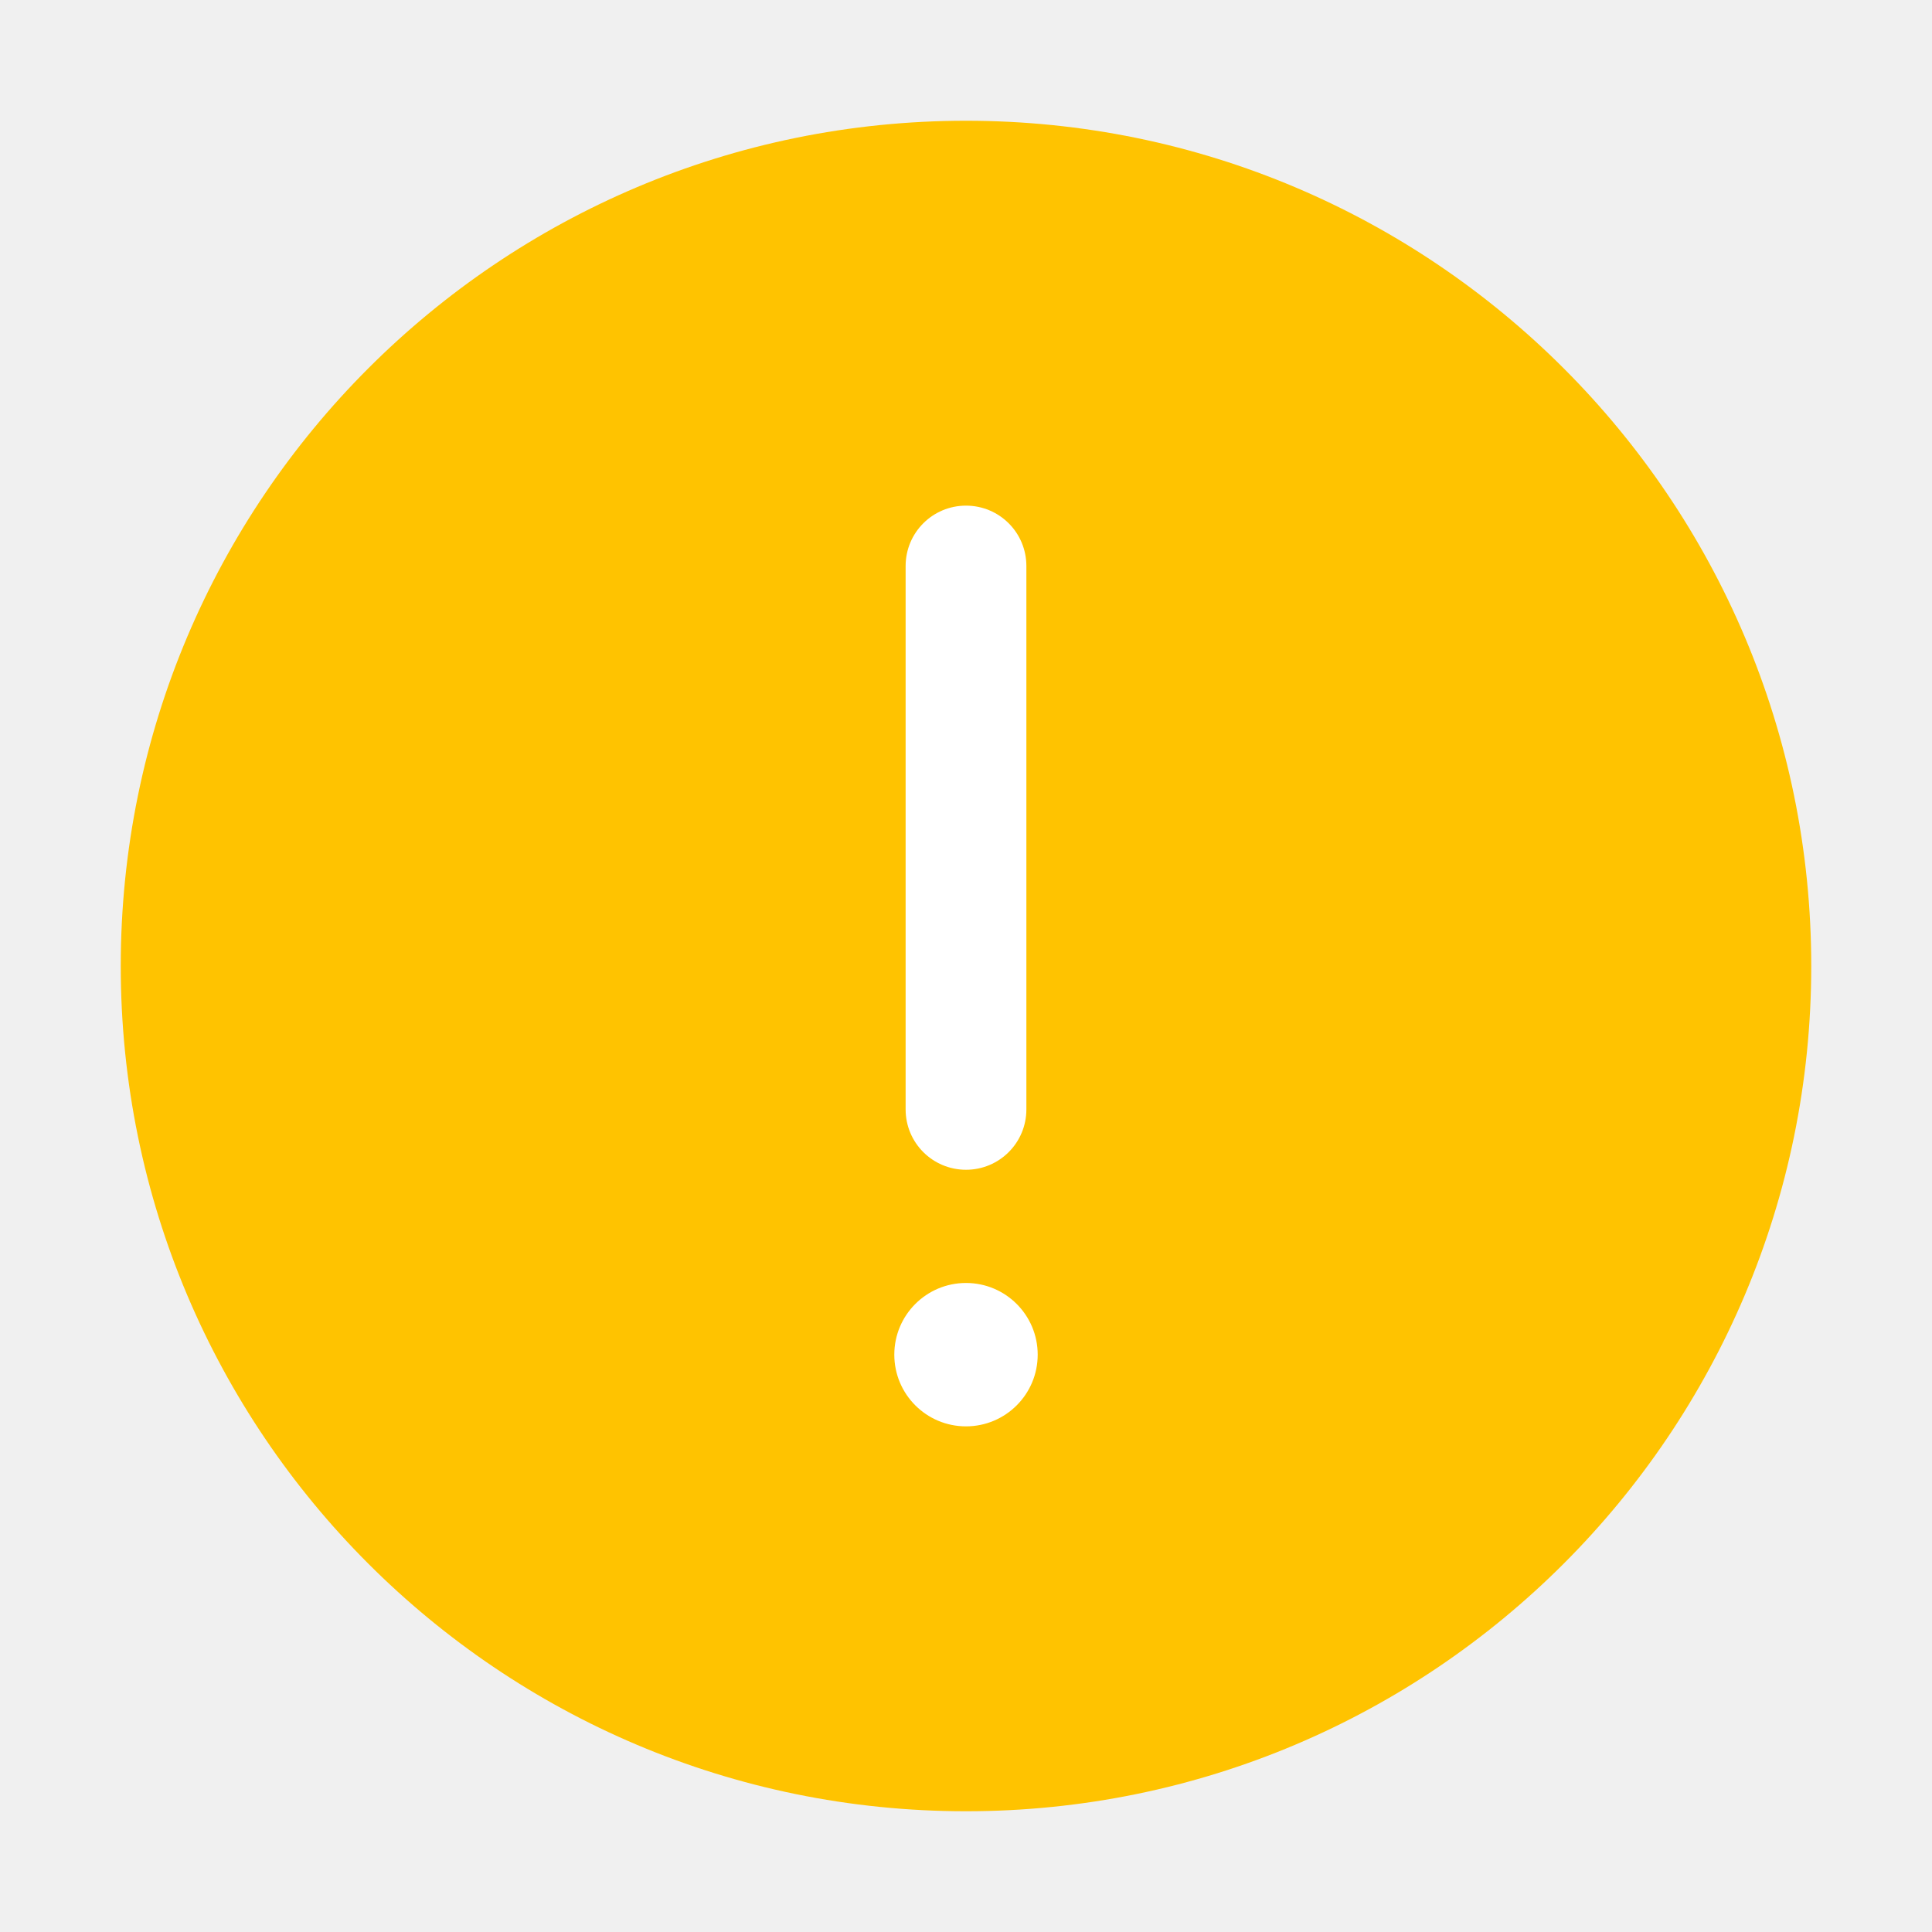
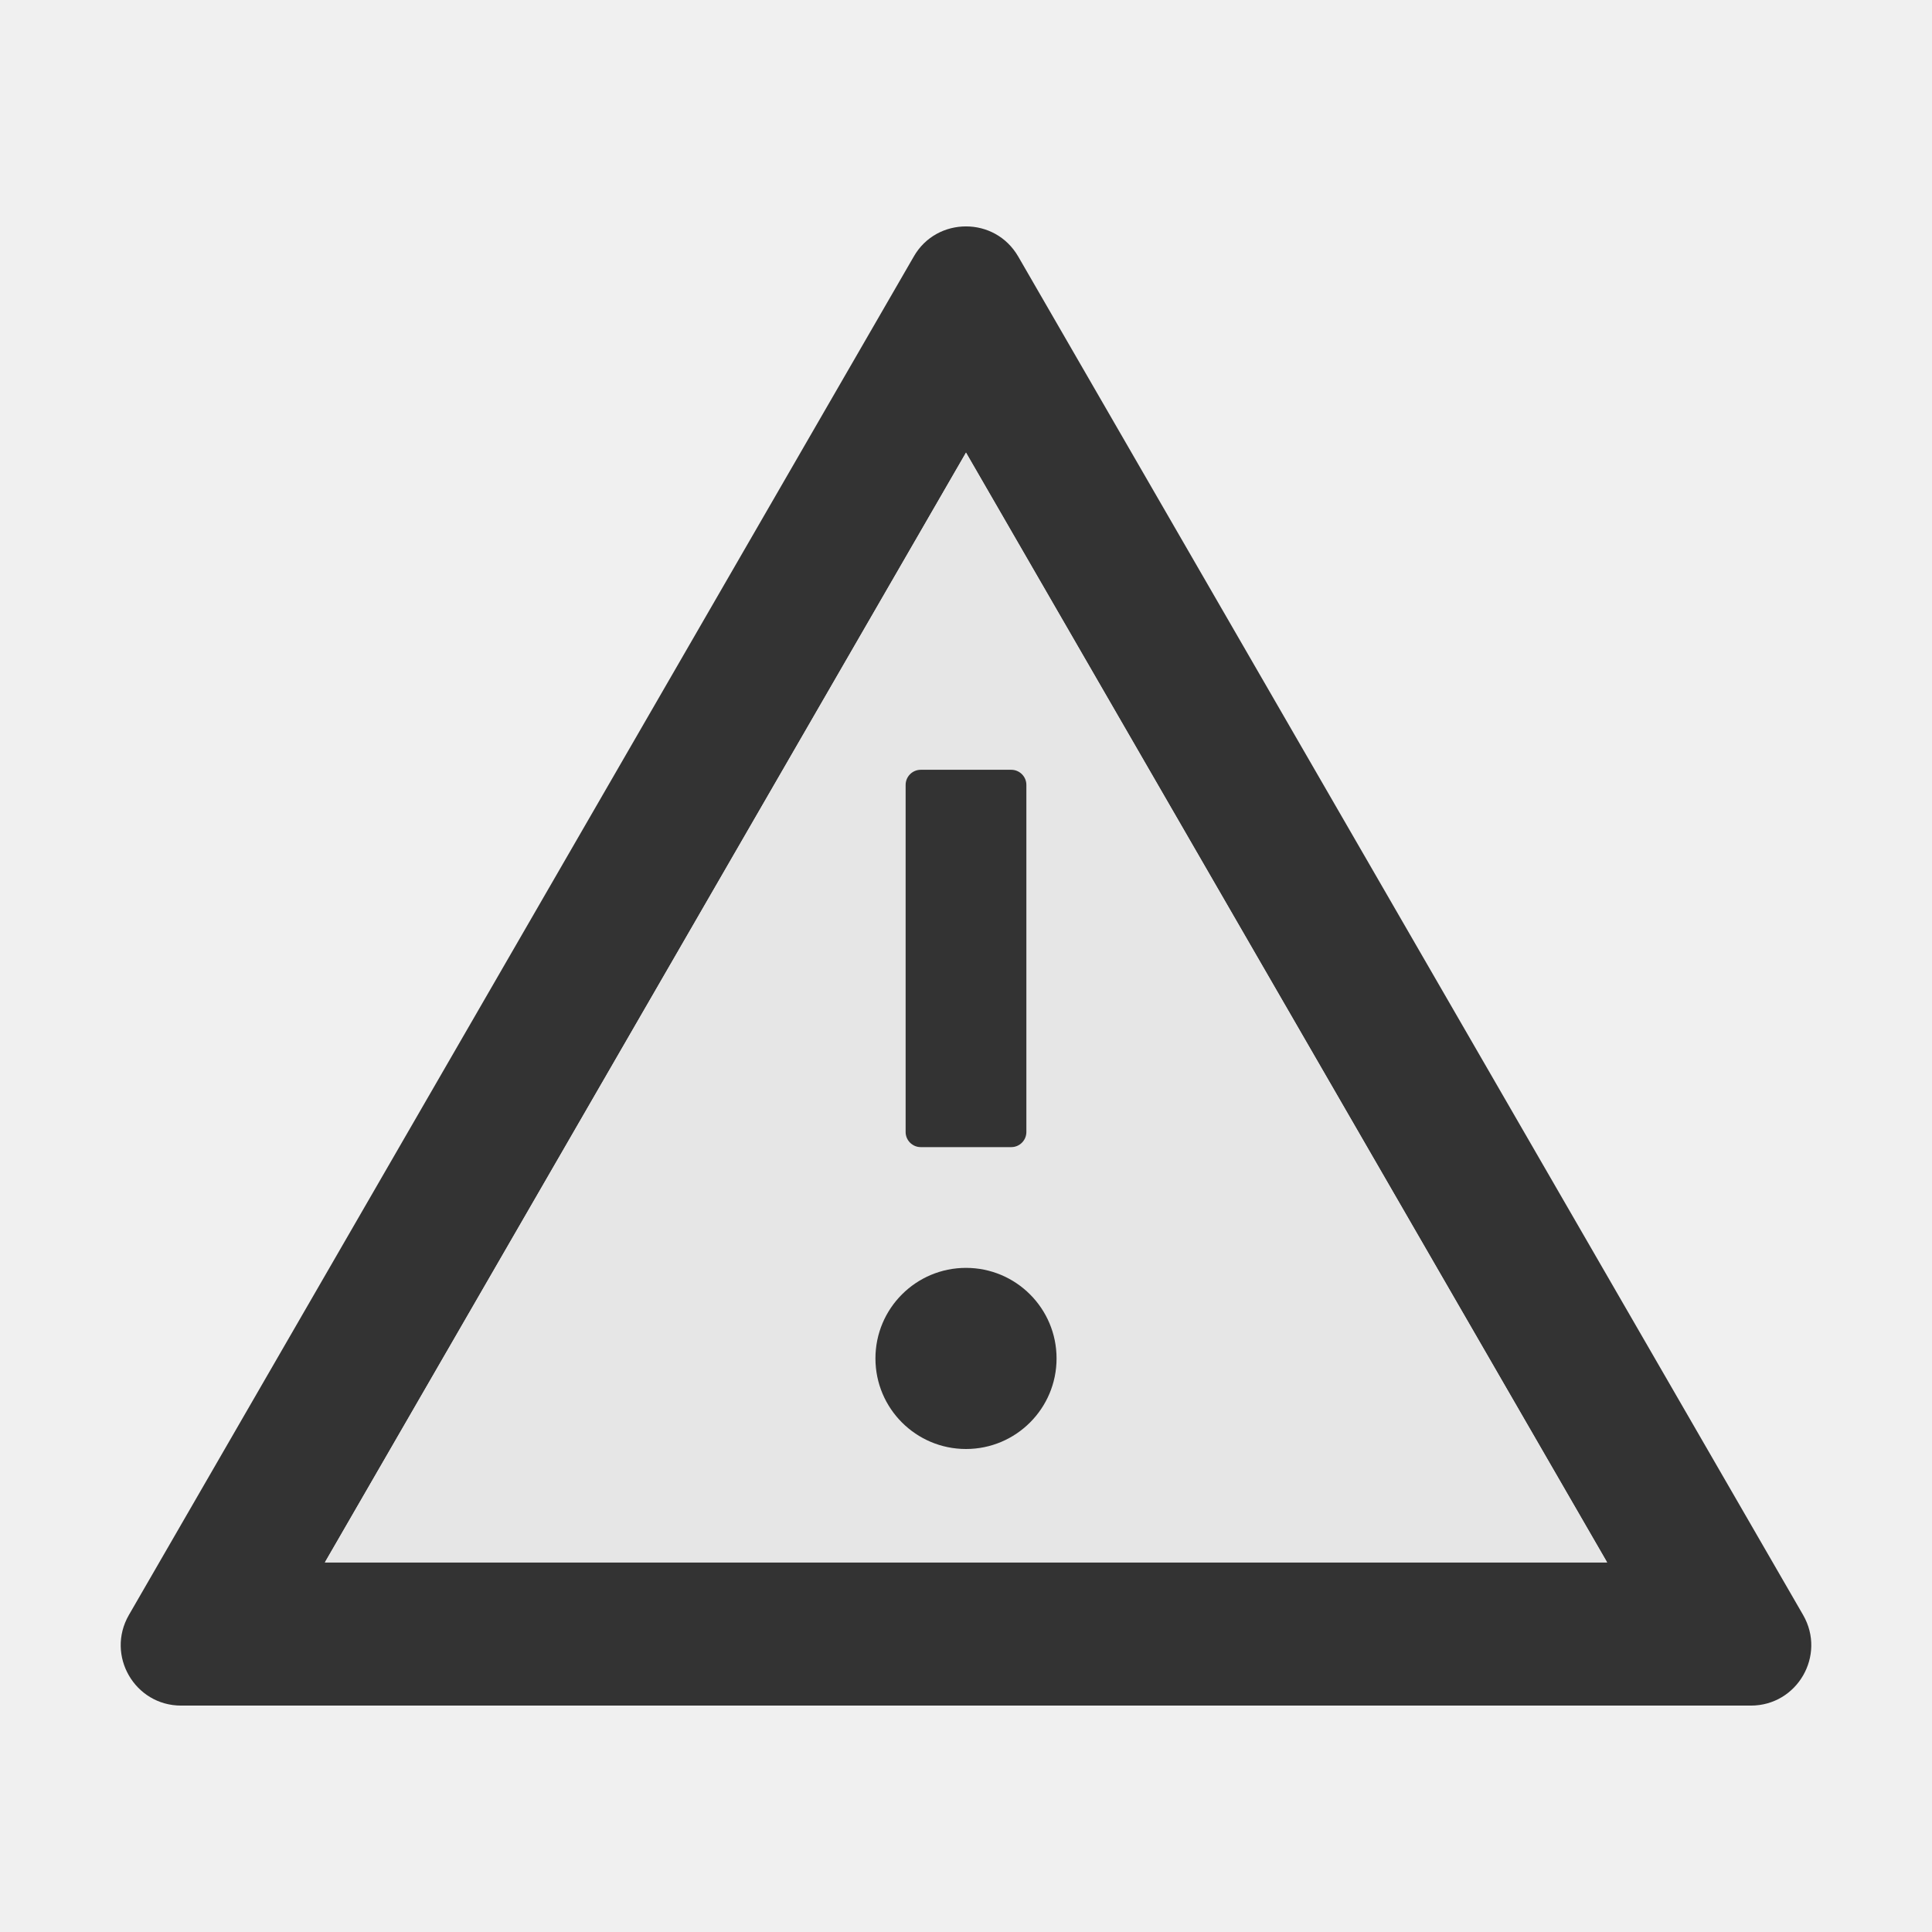
- <svg xmlns="http://www.w3.org/2000/svg" t="1626885895065" class="icon" viewBox="0 0 1024 1024" version="1.1" p-id="871" width="200" height="200">
-   <defs>
- </defs>
-   <defs>
-     <style type="text/css">@font-face { font-family: feedback-iconfont; src: url("//at.alicdn.com/t/font_1031158_1uhr8ri0pk5.eot?#iefix") format("embedded-opentype"), url("//at.alicdn.com/t/font_1031158_1uhr8ri0pk5.woff2") format("woff2"), url("//at.alicdn.com/t/font_1031158_1uhr8ri0pk5.woff") format("woff"), url("//at.alicdn.com/t/font_1031158_1uhr8ri0pk5.ttf") format("truetype"), url("//at.alicdn.com/t/font_1031158_1uhr8ri0pk5.svg#iconfont") format("svg"); }
- </style>
-   </defs>
-   <path d="M512 512m-448 0a448 448 0 1 0 896 0 448 448 0 1 0-896 0Z" fill="#FFC300" p-id="872" />
-   <path d="M512 620c-17.7 0-32-14.3-32-32V300c0-17.7 14.3-32 32-32s32 14.3 32 32v288c0 17.7-14.3 32-32 32z" fill="#FFFFFF" p-id="873" />
-   <path d="M512 718m-38 0a38 38 0 1 0 76 0 38 38 0 1 0-76 0Z" fill="#FFFFFF" p-id="874" />
+ <svg xmlns="http://www.w3.org/2000/svg" viewBox="0 0 1024 1024">
+   <path fill="#333" d="M955.7 856l-416-720c-6.2-10.7-16.9-16-27.7-16s-21.6 5.3-27.7 16l-416 720C56 877.4 71.4 904 96 904h832c24.6 0 40-26.6 27.7-48zm-783.5-27.9L512 239.9l339.8 588.2H172.2z" />
+   <path fill="#E6E6E6" d="M172.2 828.1h679.6L512 239.9 172.2 828.1zM560 720a48.01 48.01 0 0 1-96 0 48.01 48.01 0 0 1 96 0zm-16-304v184c0 4.4-3.6 8-8 8h-48c-4.4 0-8-3.6-8-8V416c0-4.4 3.6-8 8-8h48c4.4 0 8 3.6 8 8z" />
+   <path fill="#333" d="M464 720a48 48 0 1 0 96 0 48 48 0 1 0-96 0zm16-304v184c0 4.4 3.6 8 8 8h48c4.4 0 8-3.6 8-8V416c0-4.4-3.6-8-8-8h-48c-4.4 0-8 3.6-8 8z" />
</svg>
